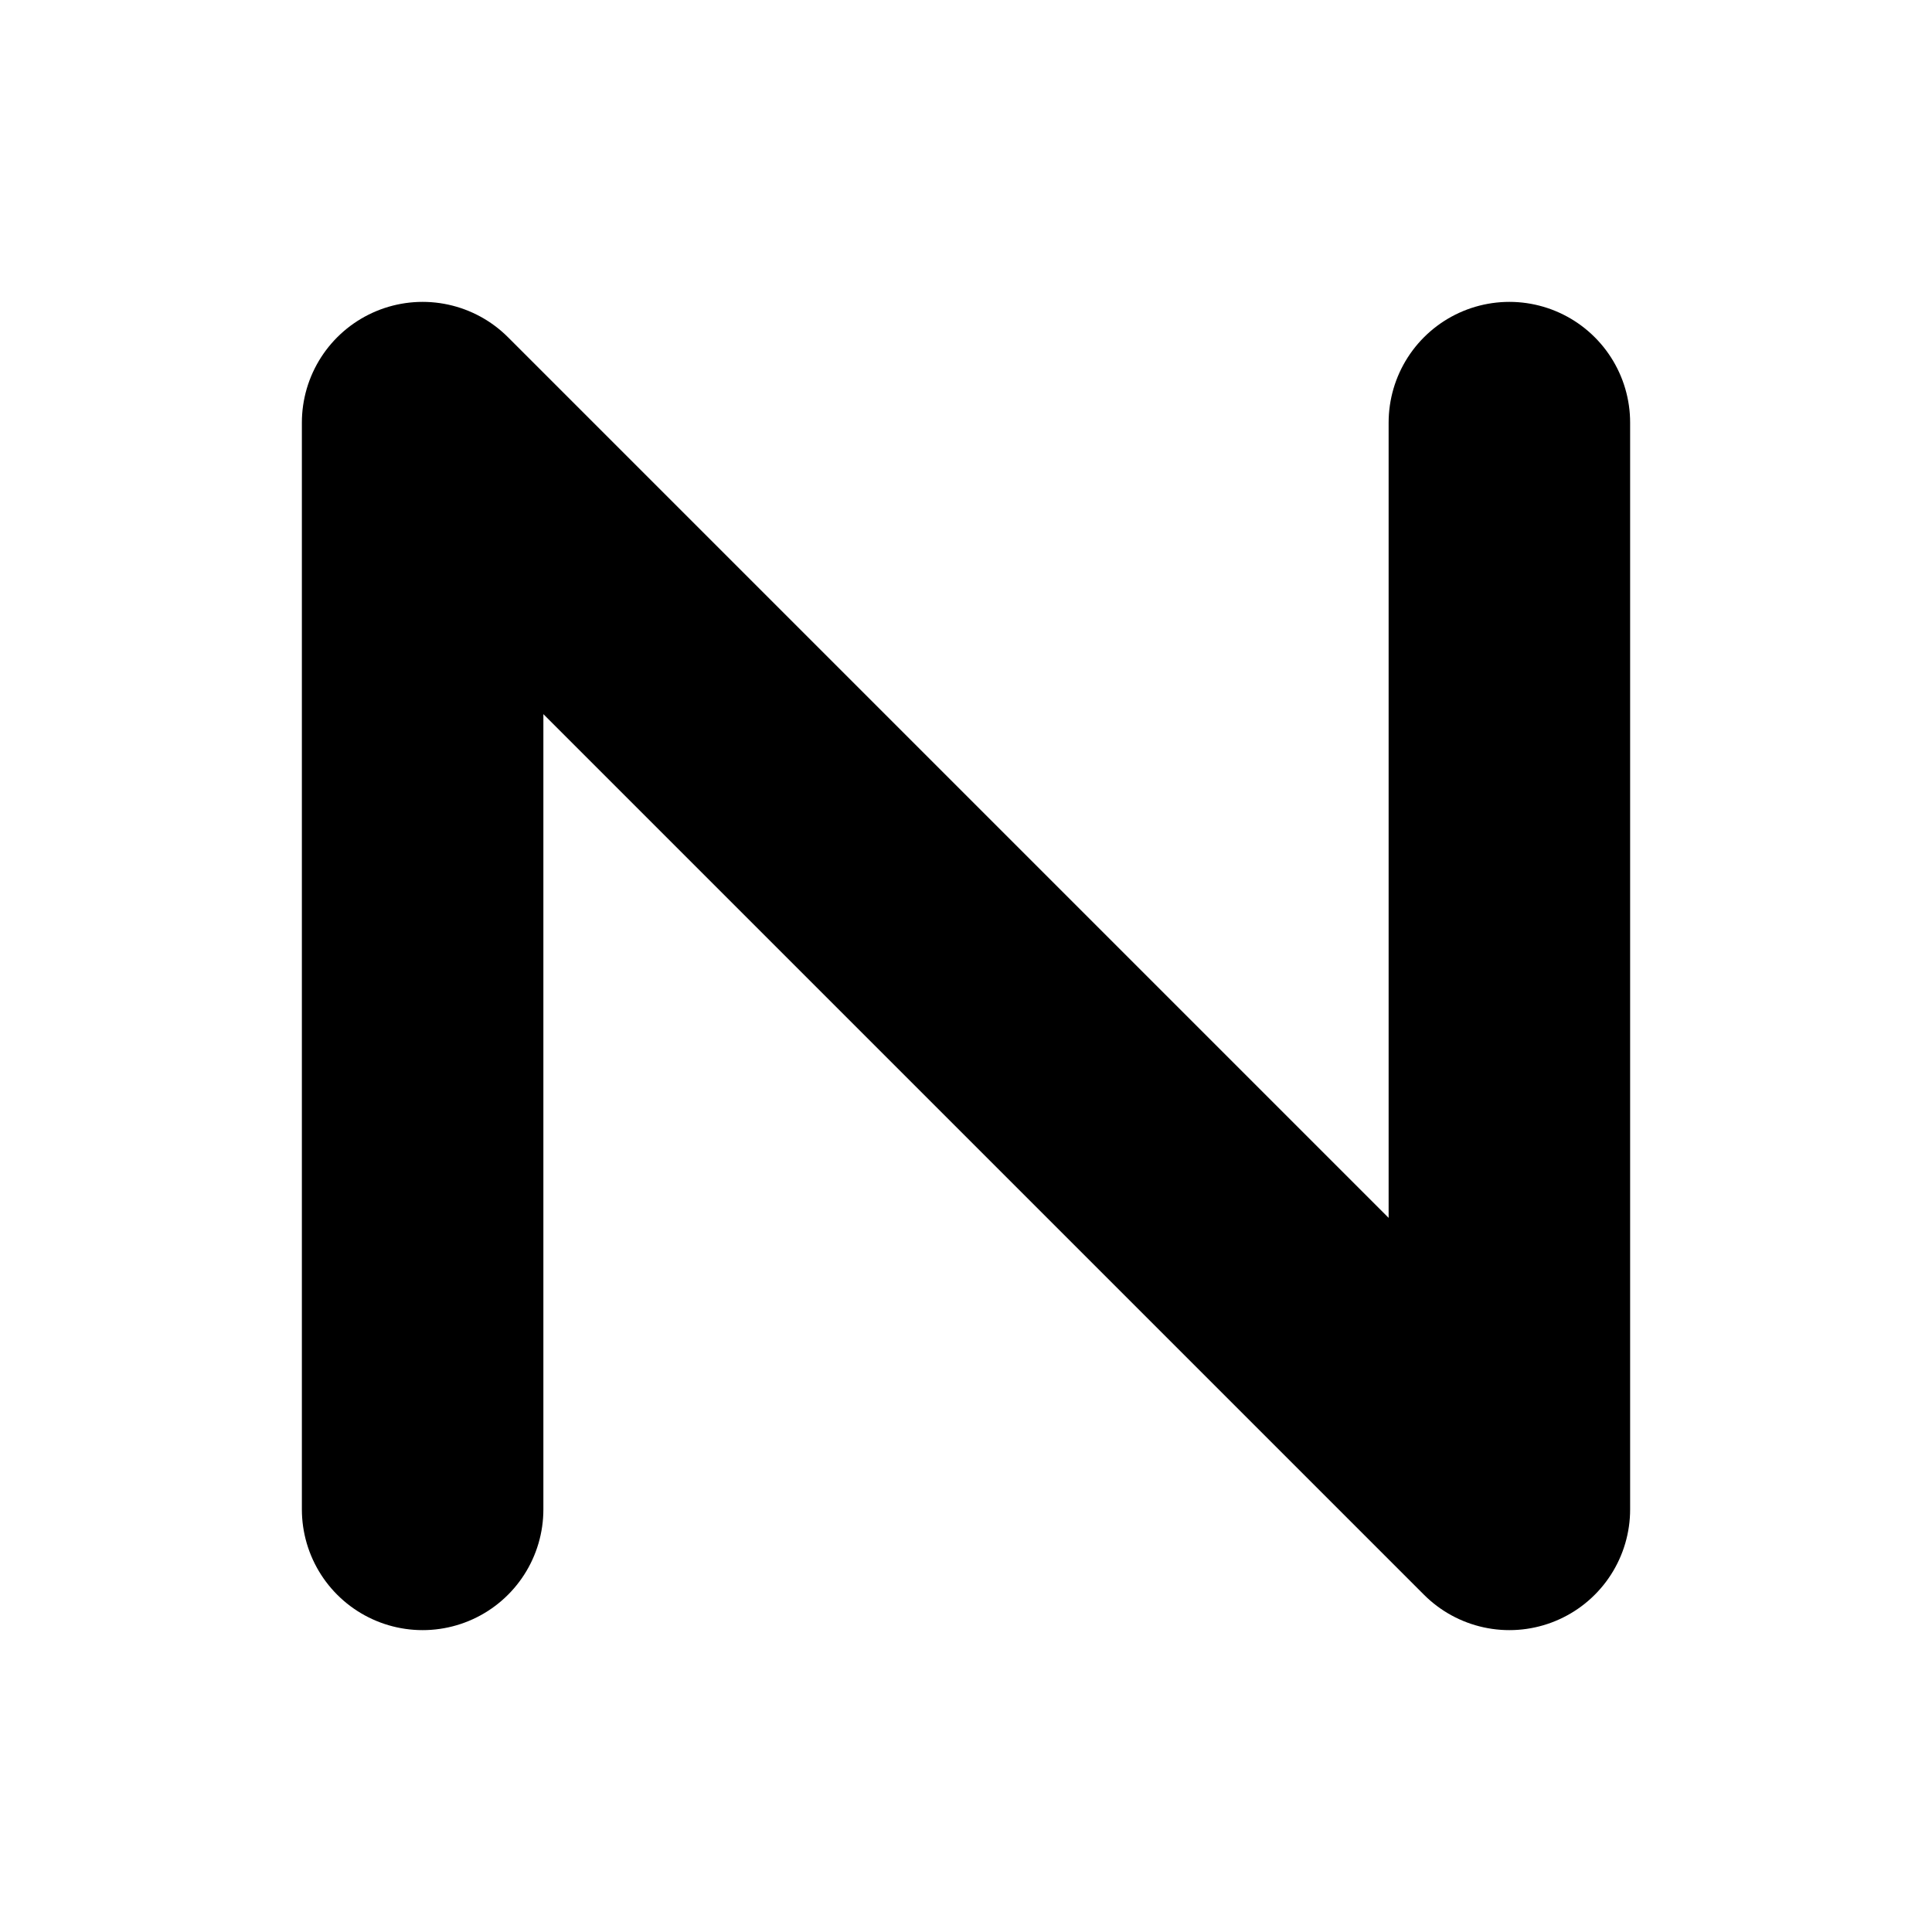
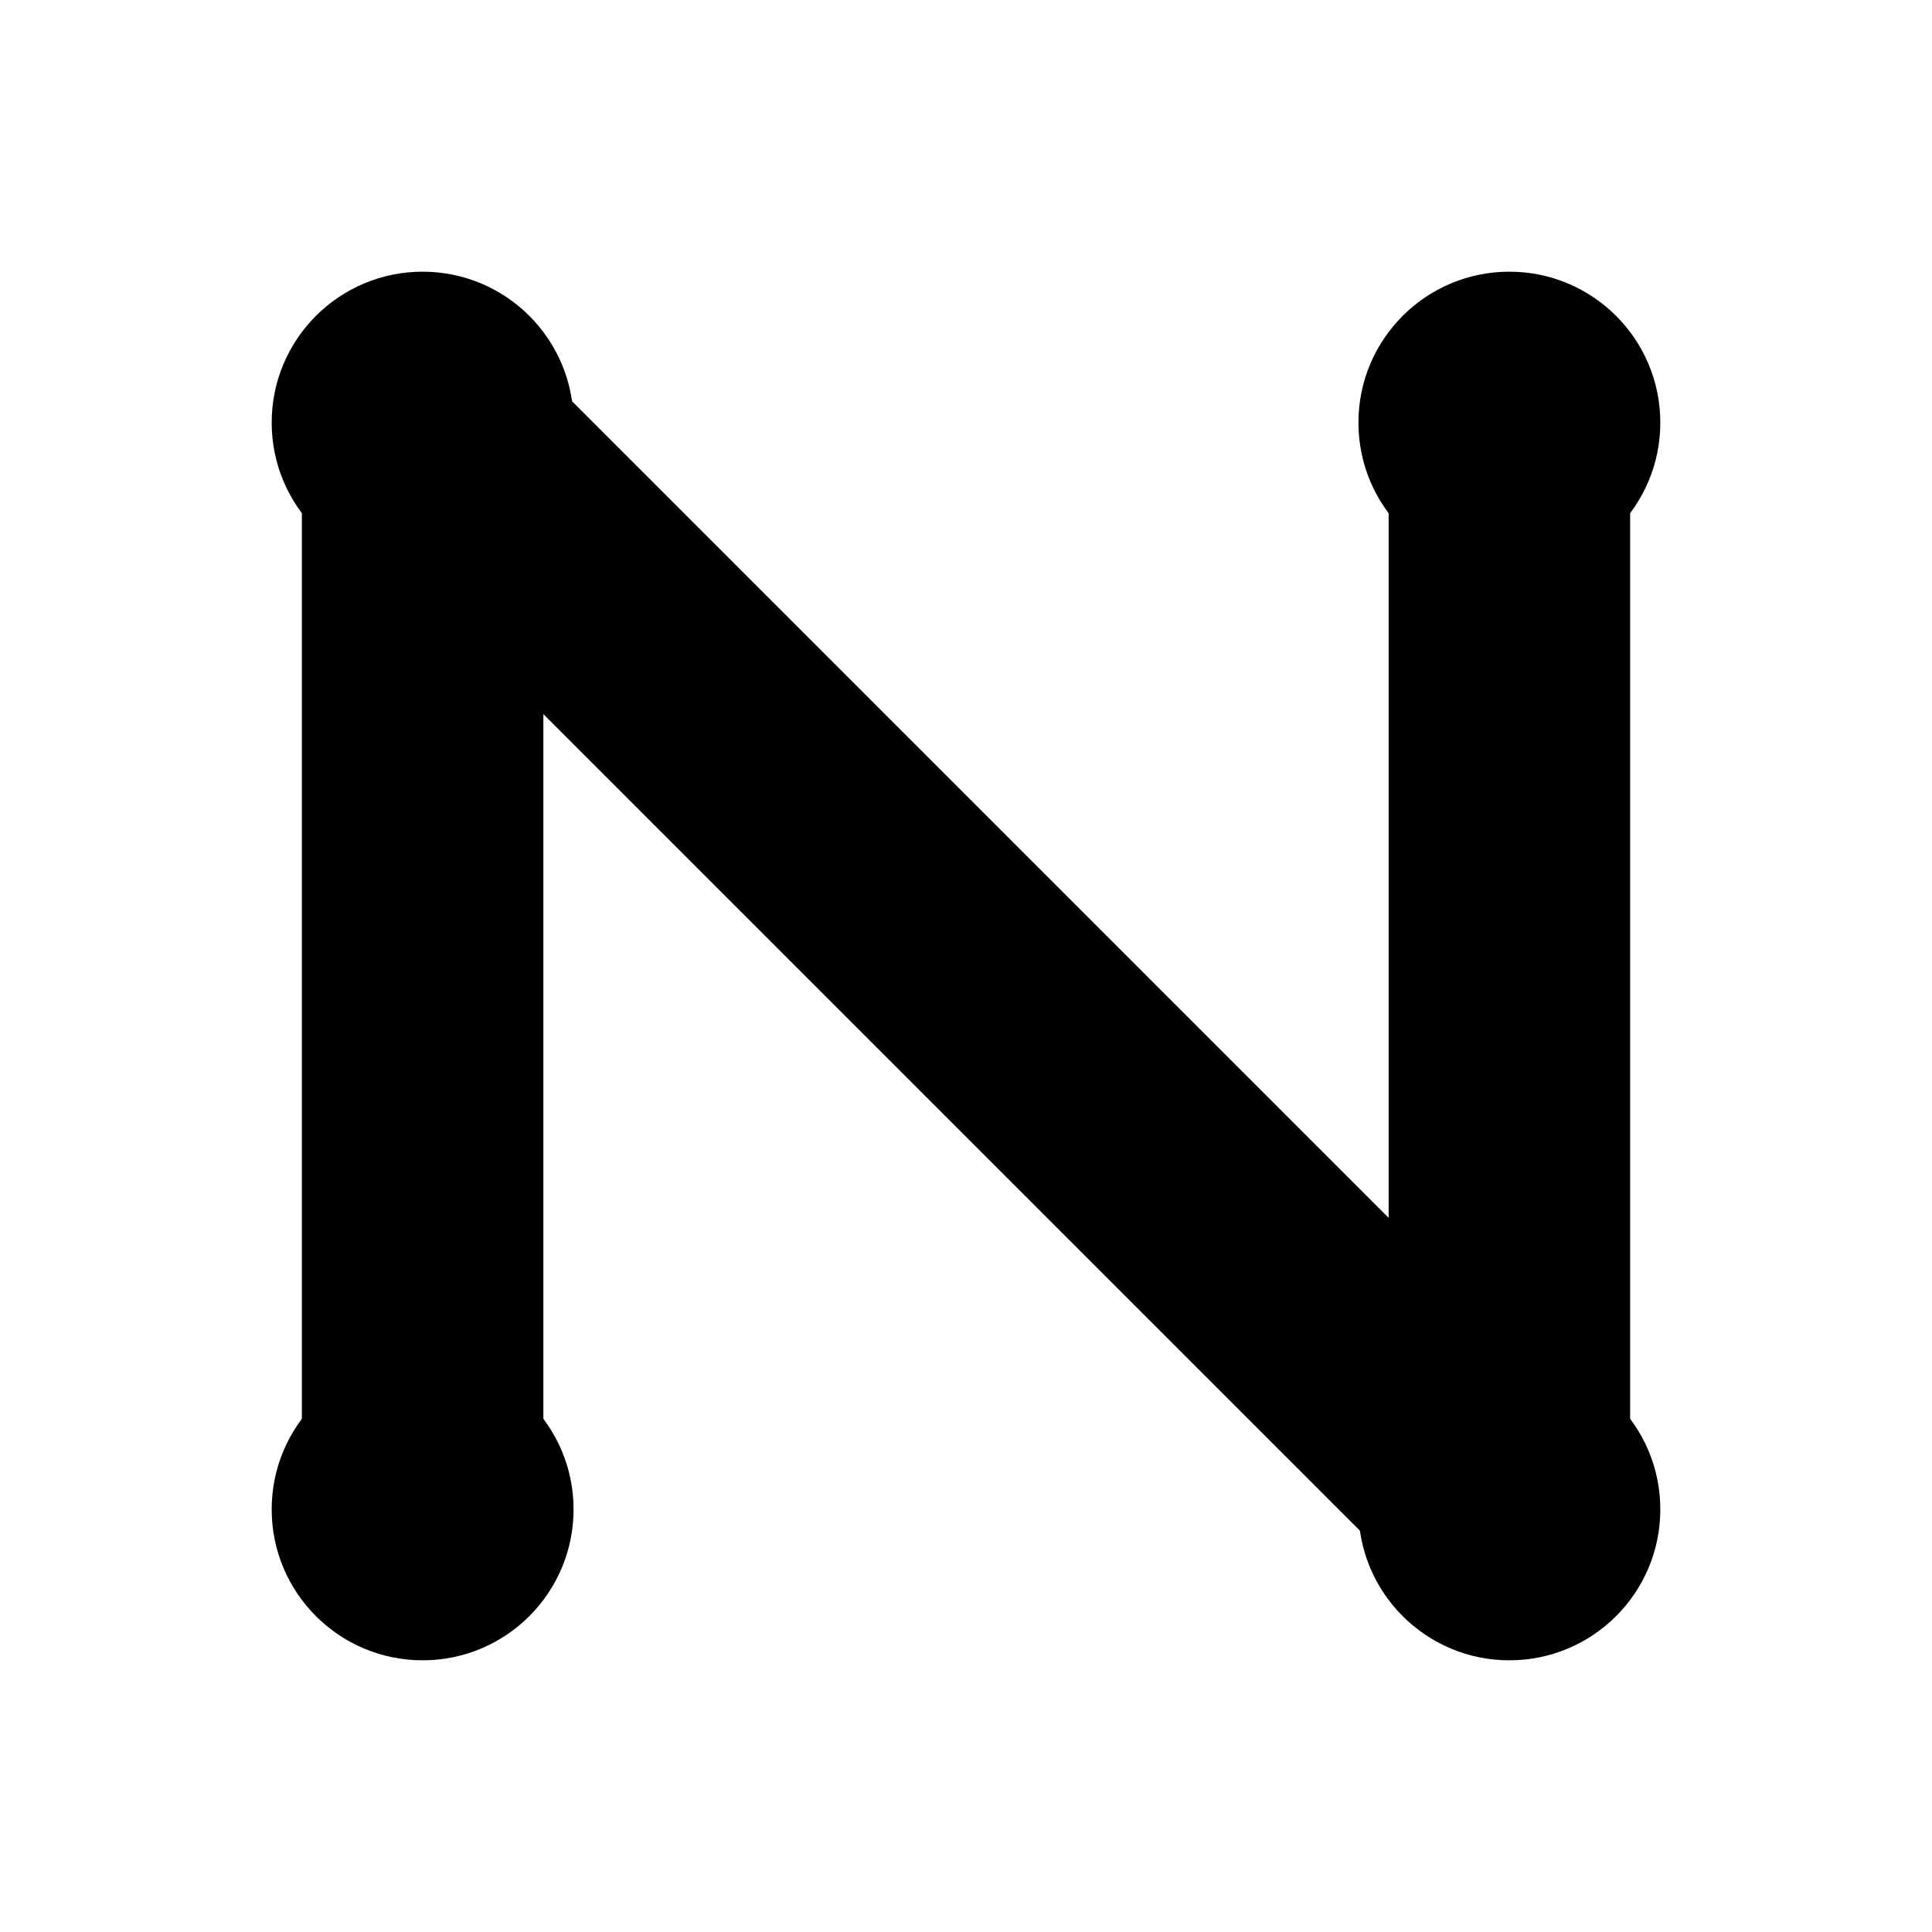
<svg xmlns="http://www.w3.org/2000/svg" width="64" height="64" viewBox="0 0 64 64" role="img" aria-label="NVPN tray template icon">
  <g fill="none" stroke="#000" stroke-linecap="round" stroke-linejoin="round">
    <polyline points="14,50 14,14 50,50 50,14" stroke-width="8" />
  </g>
  <g fill="#000">
-     <circle cx="14" cy="14" r="3.5" />
-     <circle cx="14" cy="50" r="3.5" />
-     <circle cx="50" cy="14" r="3.5" />
-     <circle cx="50" cy="50" r="3.5" />
-     <circle cx="26" cy="27" r="2.4" />
-     <circle cx="38" cy="38" r="2.4" />
+     <circle cx="14" cy="14" r="5" />
+     <circle cx="14" cy="50" r="5" />
+     <circle cx="50" cy="14" r="5" />
+     <circle cx="50" cy="50" r="5" />
  </g>
</svg>
